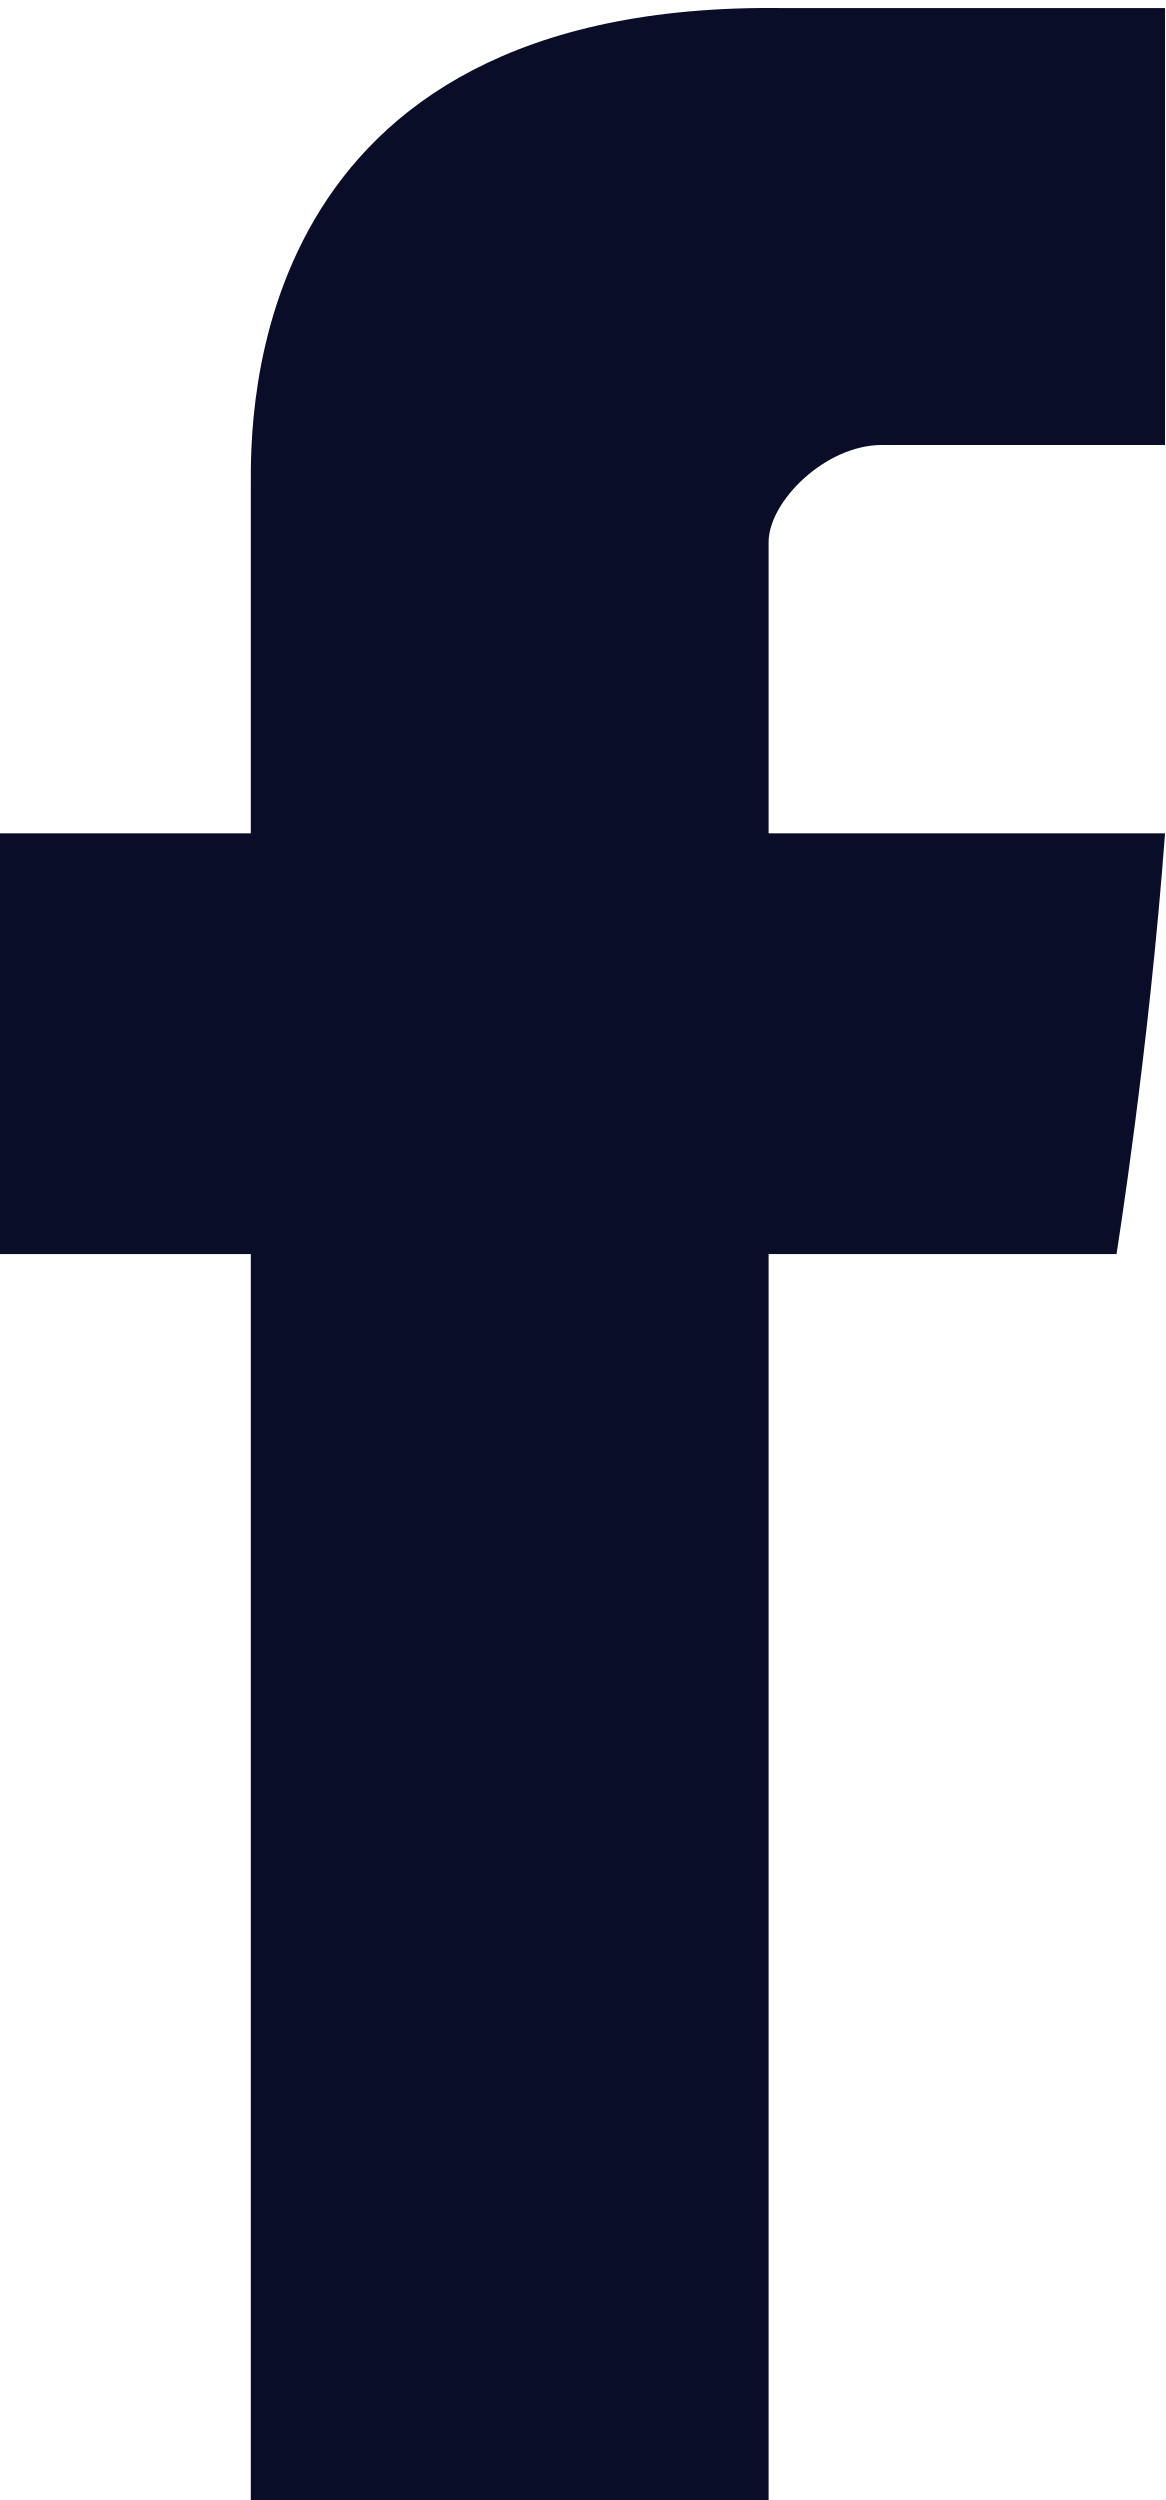
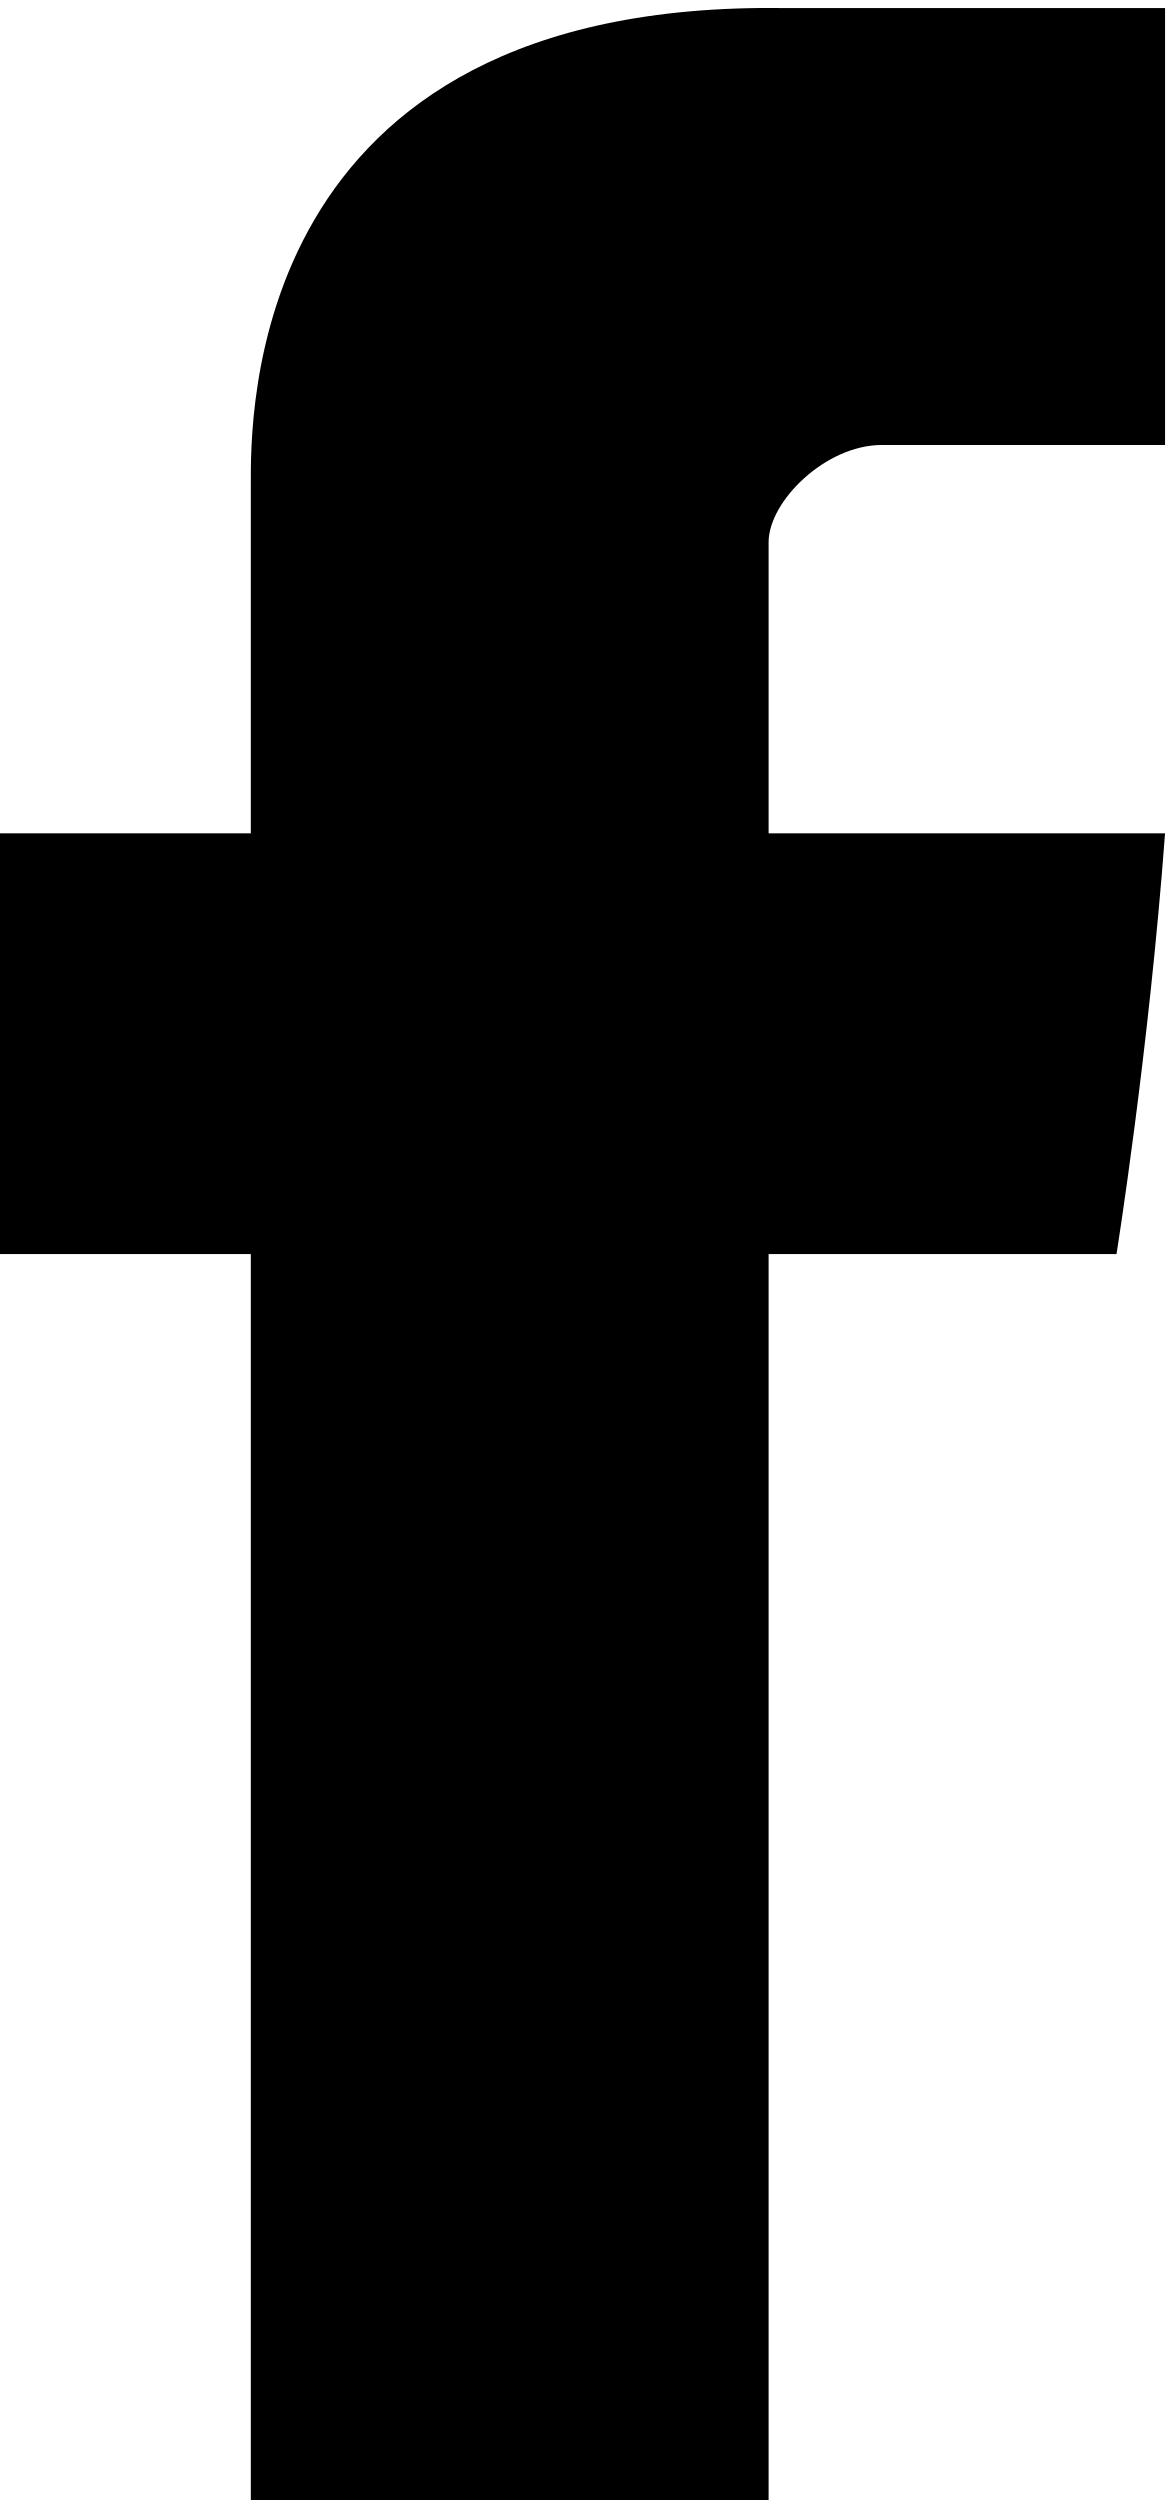
- <svg xmlns="http://www.w3.org/2000/svg" version="1.1" id="Layer_1" x="0px" y="0px" width="14.4px" height="30.9px" viewBox="0 0 14.4 30.9" style="enable-background:new 0 0 14.4 30.9;" xml:space="preserve">
+ <svg xmlns="http://www.w3.org/2000/svg" version="1.1" class="sm" x="0px" y="0px" width="14.4px" height="30.9px" viewBox="0 0 14.4 30.9" style="enable-background:new 0 0 14.4 30.9;" xml:space="preserve">
  <style type="text/css">
- 	.st0{fill:#0A0D28;}
+ 	
</style>
-   <path id="Facebook_3_" class="st0" d="M3.1,6c0,0.8,0,4.3,0,4.3H0v5.2h3.1v15.5h6.4V15.5h4.3c0,0,0.4-2.5,0.6-5.2  c-0.6,0-4.9,0-4.9,0s0-3,0-3.6c0-0.5,0.7-1.2,1.4-1.2c0.7,0,2.1,0,3.5,0c0-0.7,0-3.2,0-5.4c-1.8,0-3.8,0-4.7,0C3,0,3.1,5.2,3.1,6z" />
+   <path id="Facebook_3_" class="st0-sm" d="M3.1,6c0,0.8,0,4.3,0,4.3H0v5.2h3.1v15.5h6.4V15.5h4.3c0,0,0.4-2.5,0.6-5.2  c-0.6,0-4.9,0-4.9,0s0-3,0-3.6c0-0.5,0.7-1.2,1.4-1.2c0.7,0,2.1,0,3.5,0c0-0.7,0-3.2,0-5.4c-1.8,0-3.8,0-4.7,0C3,0,3.1,5.2,3.1,6z" />
</svg>
